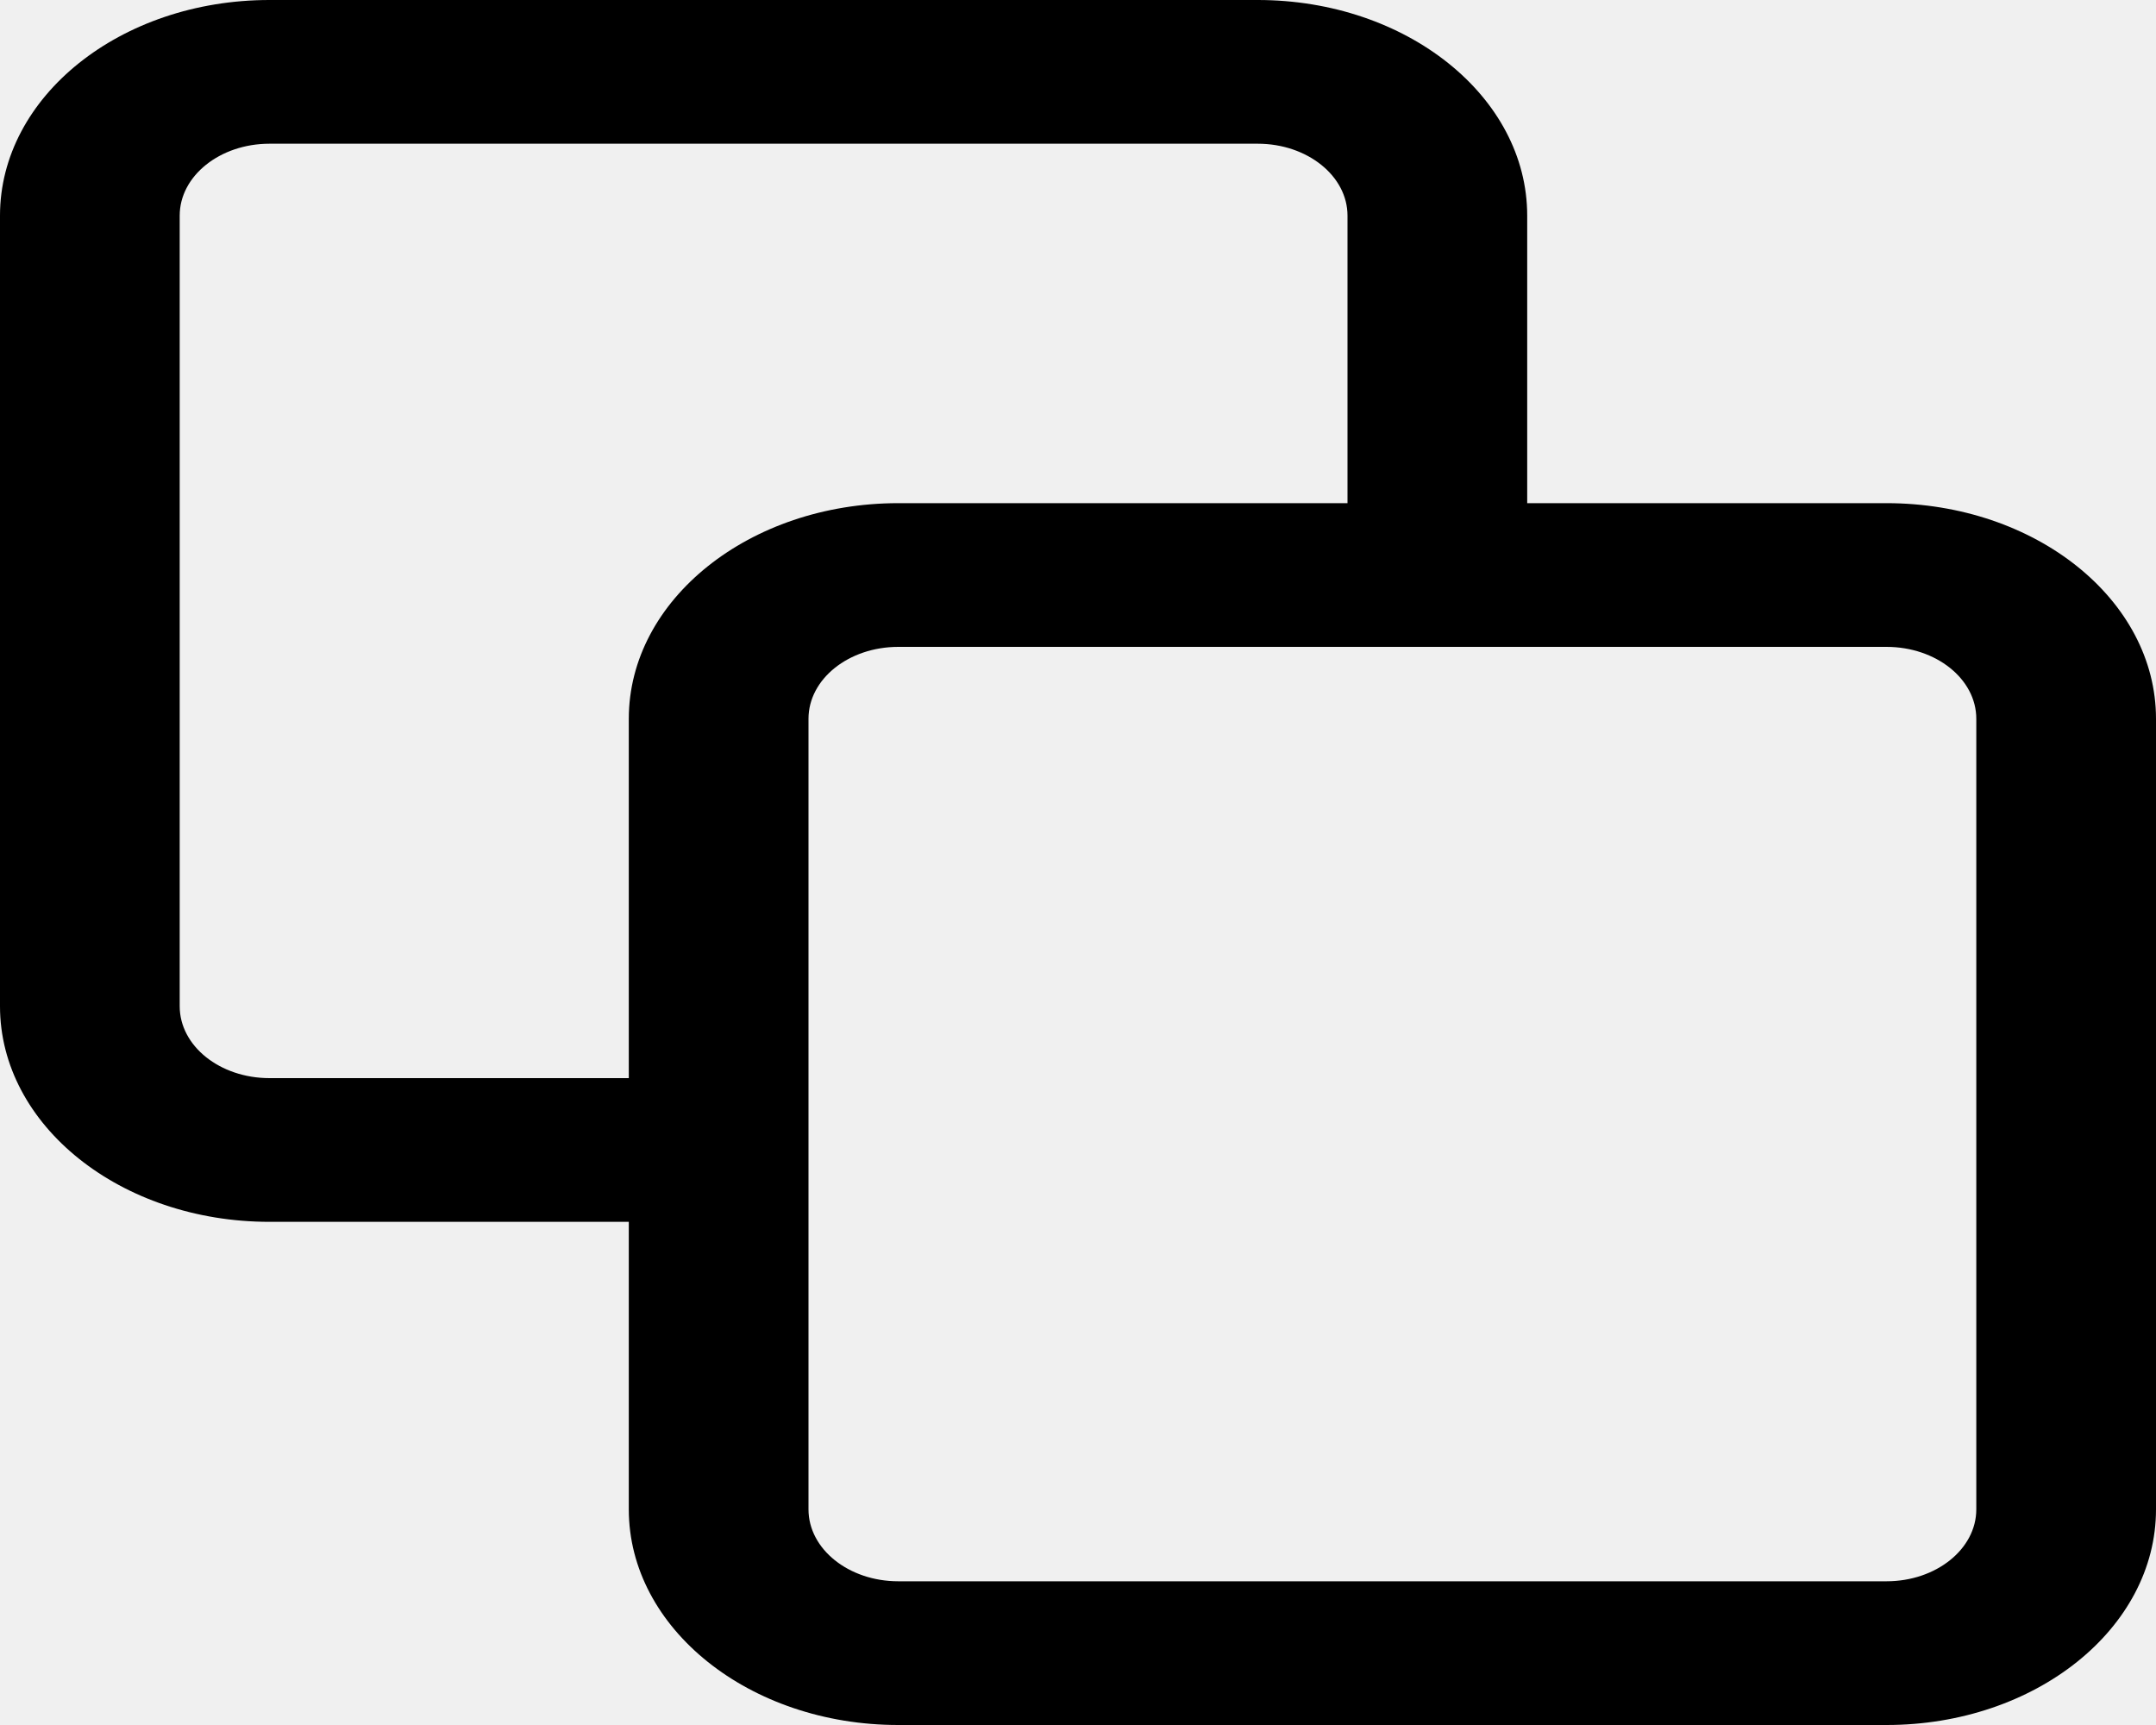
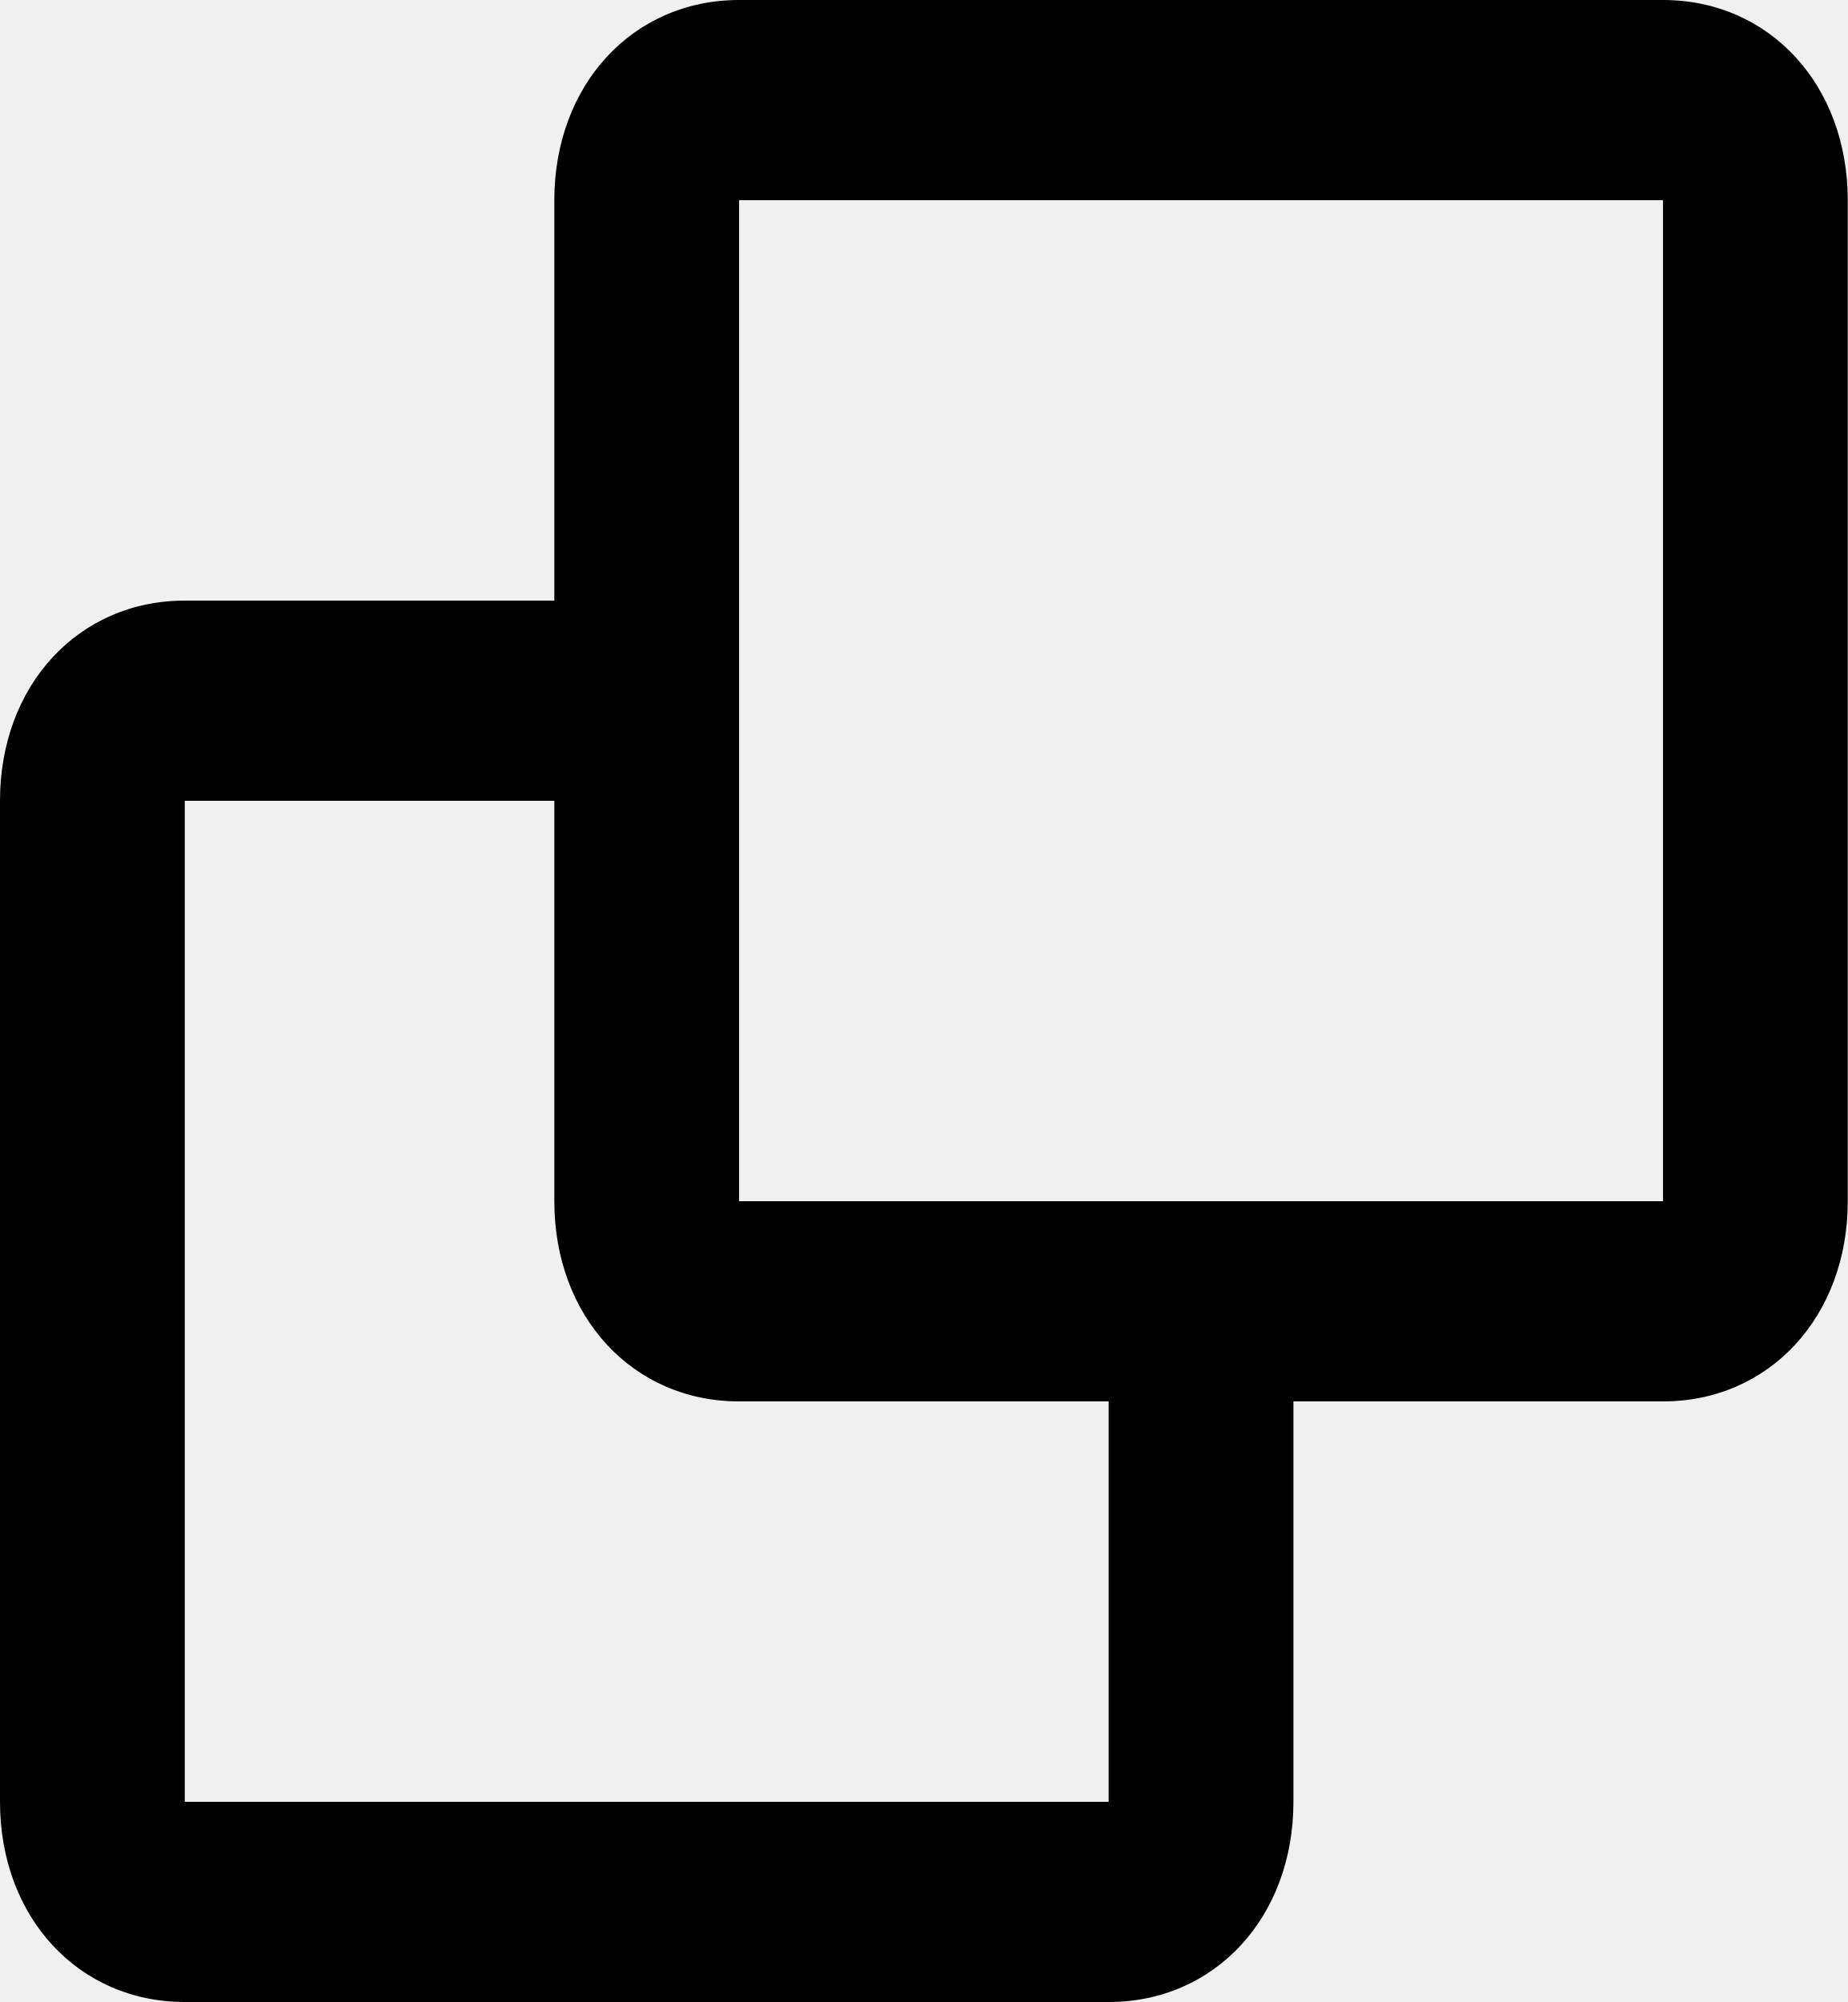
- <svg xmlns="http://www.w3.org/2000/svg" width="20" height="16" viewBox="0 0 20 16" fill="none">
-   <g clip-path="url(#clip0_38_6)">
-     <path fill-rule="evenodd" clip-rule="evenodd" d="M8.333 6C7.873 6 7.5 6.298 7.5 6.667V14C7.5 14.368 7.873 14.667 8.333 14.667H17.5C17.96 14.667 18.333 14.368 18.333 14V6.667C18.333 6.298 17.96 6 17.5 6H8.333ZM12.5 4.667V2C12.5 1.632 12.127 1.333 11.667 1.333H2.5C2.04 1.333 1.667 1.632 1.667 2V9.333C1.667 9.702 2.04 10 2.5 10H5.833V6.667C5.833 5.562 6.953 4.667 8.333 4.667H12.5ZM14.167 4.667H17.5C18.881 4.667 20 5.562 20 6.667V14C20 15.105 18.881 16 17.5 16H8.333C6.953 16 5.833 15.105 5.833 14V11.333H2.5C1.119 11.333 0 10.438 0 9.333V2C0 0.895 1.119 0 2.5 0H11.667C13.047 0 14.167 0.895 14.167 2V4.667Z" fill="currentColor" />
-   </g>
-   <defs>
-     <clipPath id="clip0_38_6">
-       <rect width="20" height="16" fill="white" />
-     </clipPath>
-   </defs>
+ <svg xmlns="http://www.w3.org/2000/svg" width="12" height="13" viewBox="0 0 12 13" fill="none">
+   <path fill-rule="evenodd" clip-rule="evenodd" d="M8.4 9.1V11.7C8.4 12.449 7.891 13 7.2 13H1.2C0.509 13 0 12.449 0 11.7V5.2C0 4.451 0.509 3.9 1.2 3.9H3.6V1.3C3.6 0.551 4.109 0 4.8 0H10.8C11.491 0 12 0.551 12 1.3V7.8C12 8.549 11.491 9.1 10.8 9.1H8.4ZM7.2 9.1H4.8C4.109 9.1 3.6 8.549 3.6 7.8V5.2H1.2V11.7H7.2V9.1ZM4.8 1.3V7.8H10.8V1.3H4.8Z" fill="currentColor" />
</svg>
